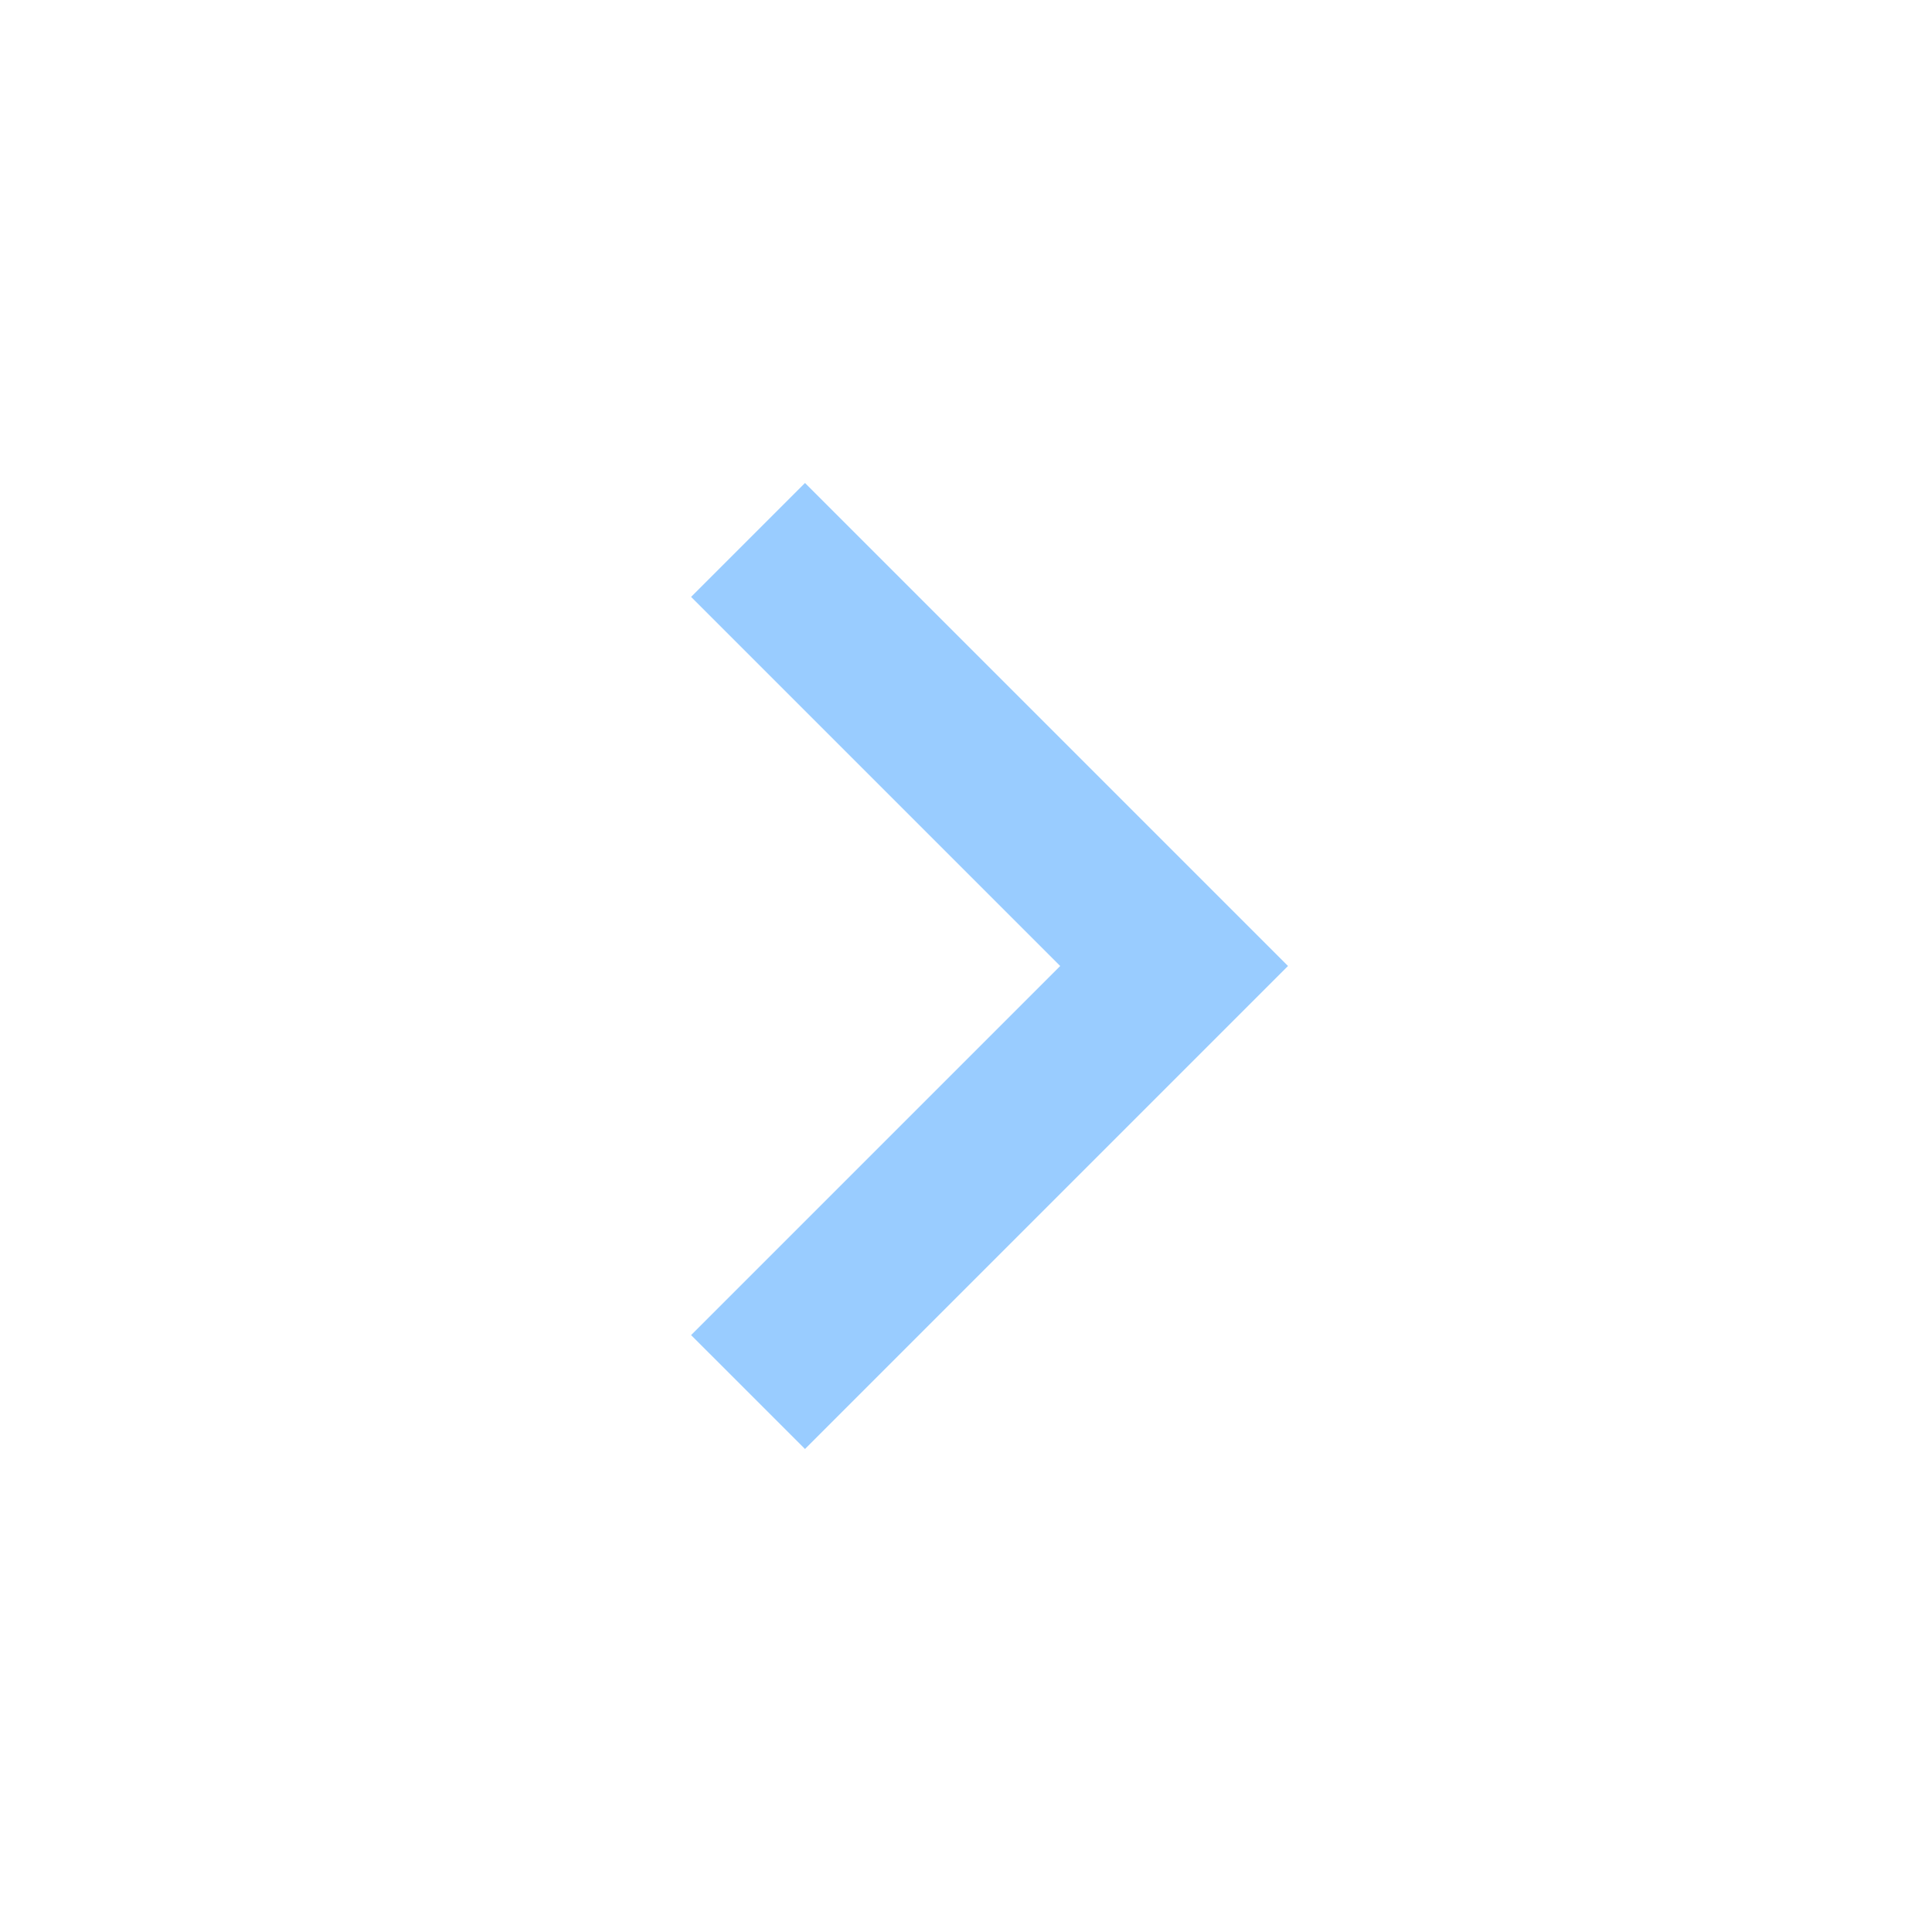
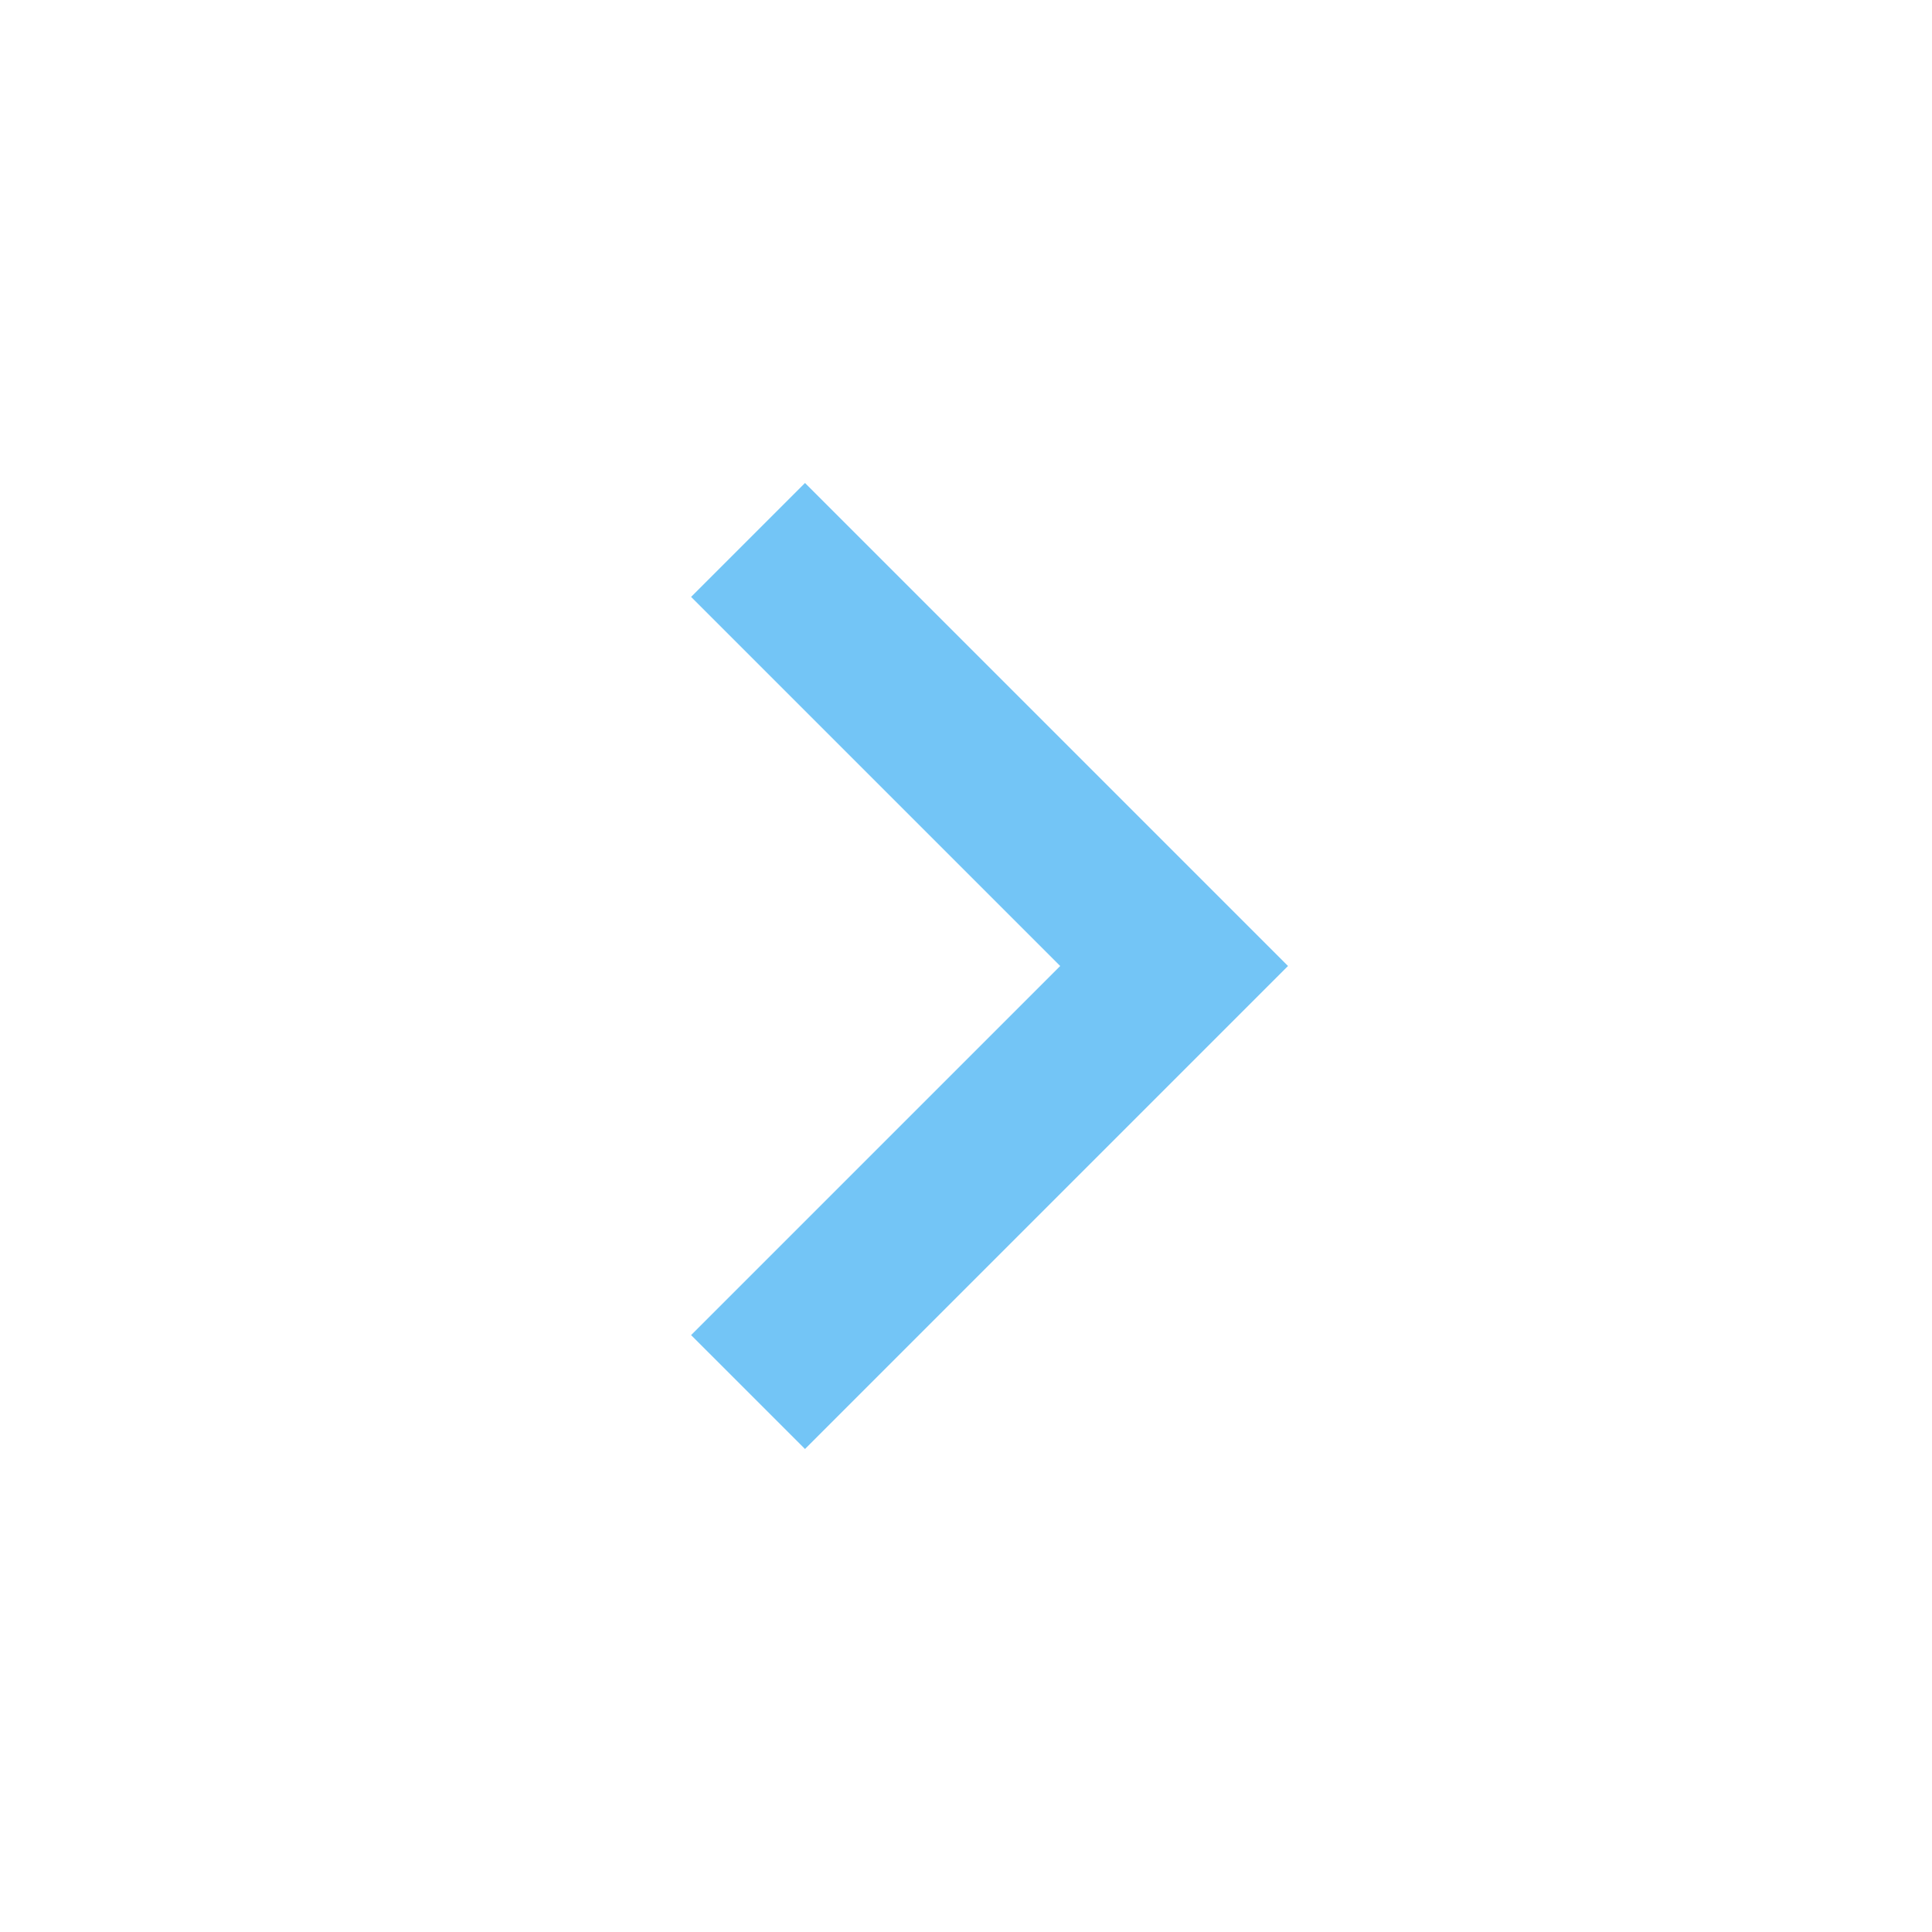
<svg xmlns="http://www.w3.org/2000/svg" id="Layer_1" data-name="Layer 1" viewBox="0 0 48 48">
-   <path d="M17.17,32.92l9.17-9.17-9.17-9.17L20,11.75l12,12-12,12Z" transform="translate(0 0.25)" fill="#9cf" />
+   <path d="M17.17,32.92l9.17-9.17-9.17-9.17L20,11.75l12,12-12,12Z" transform="translate(0 0.25)" fill="#73c5f6" />
  <path d="M0-.25H48v48H0Z" transform="translate(0 0.25)" fill="none" />
</svg>
